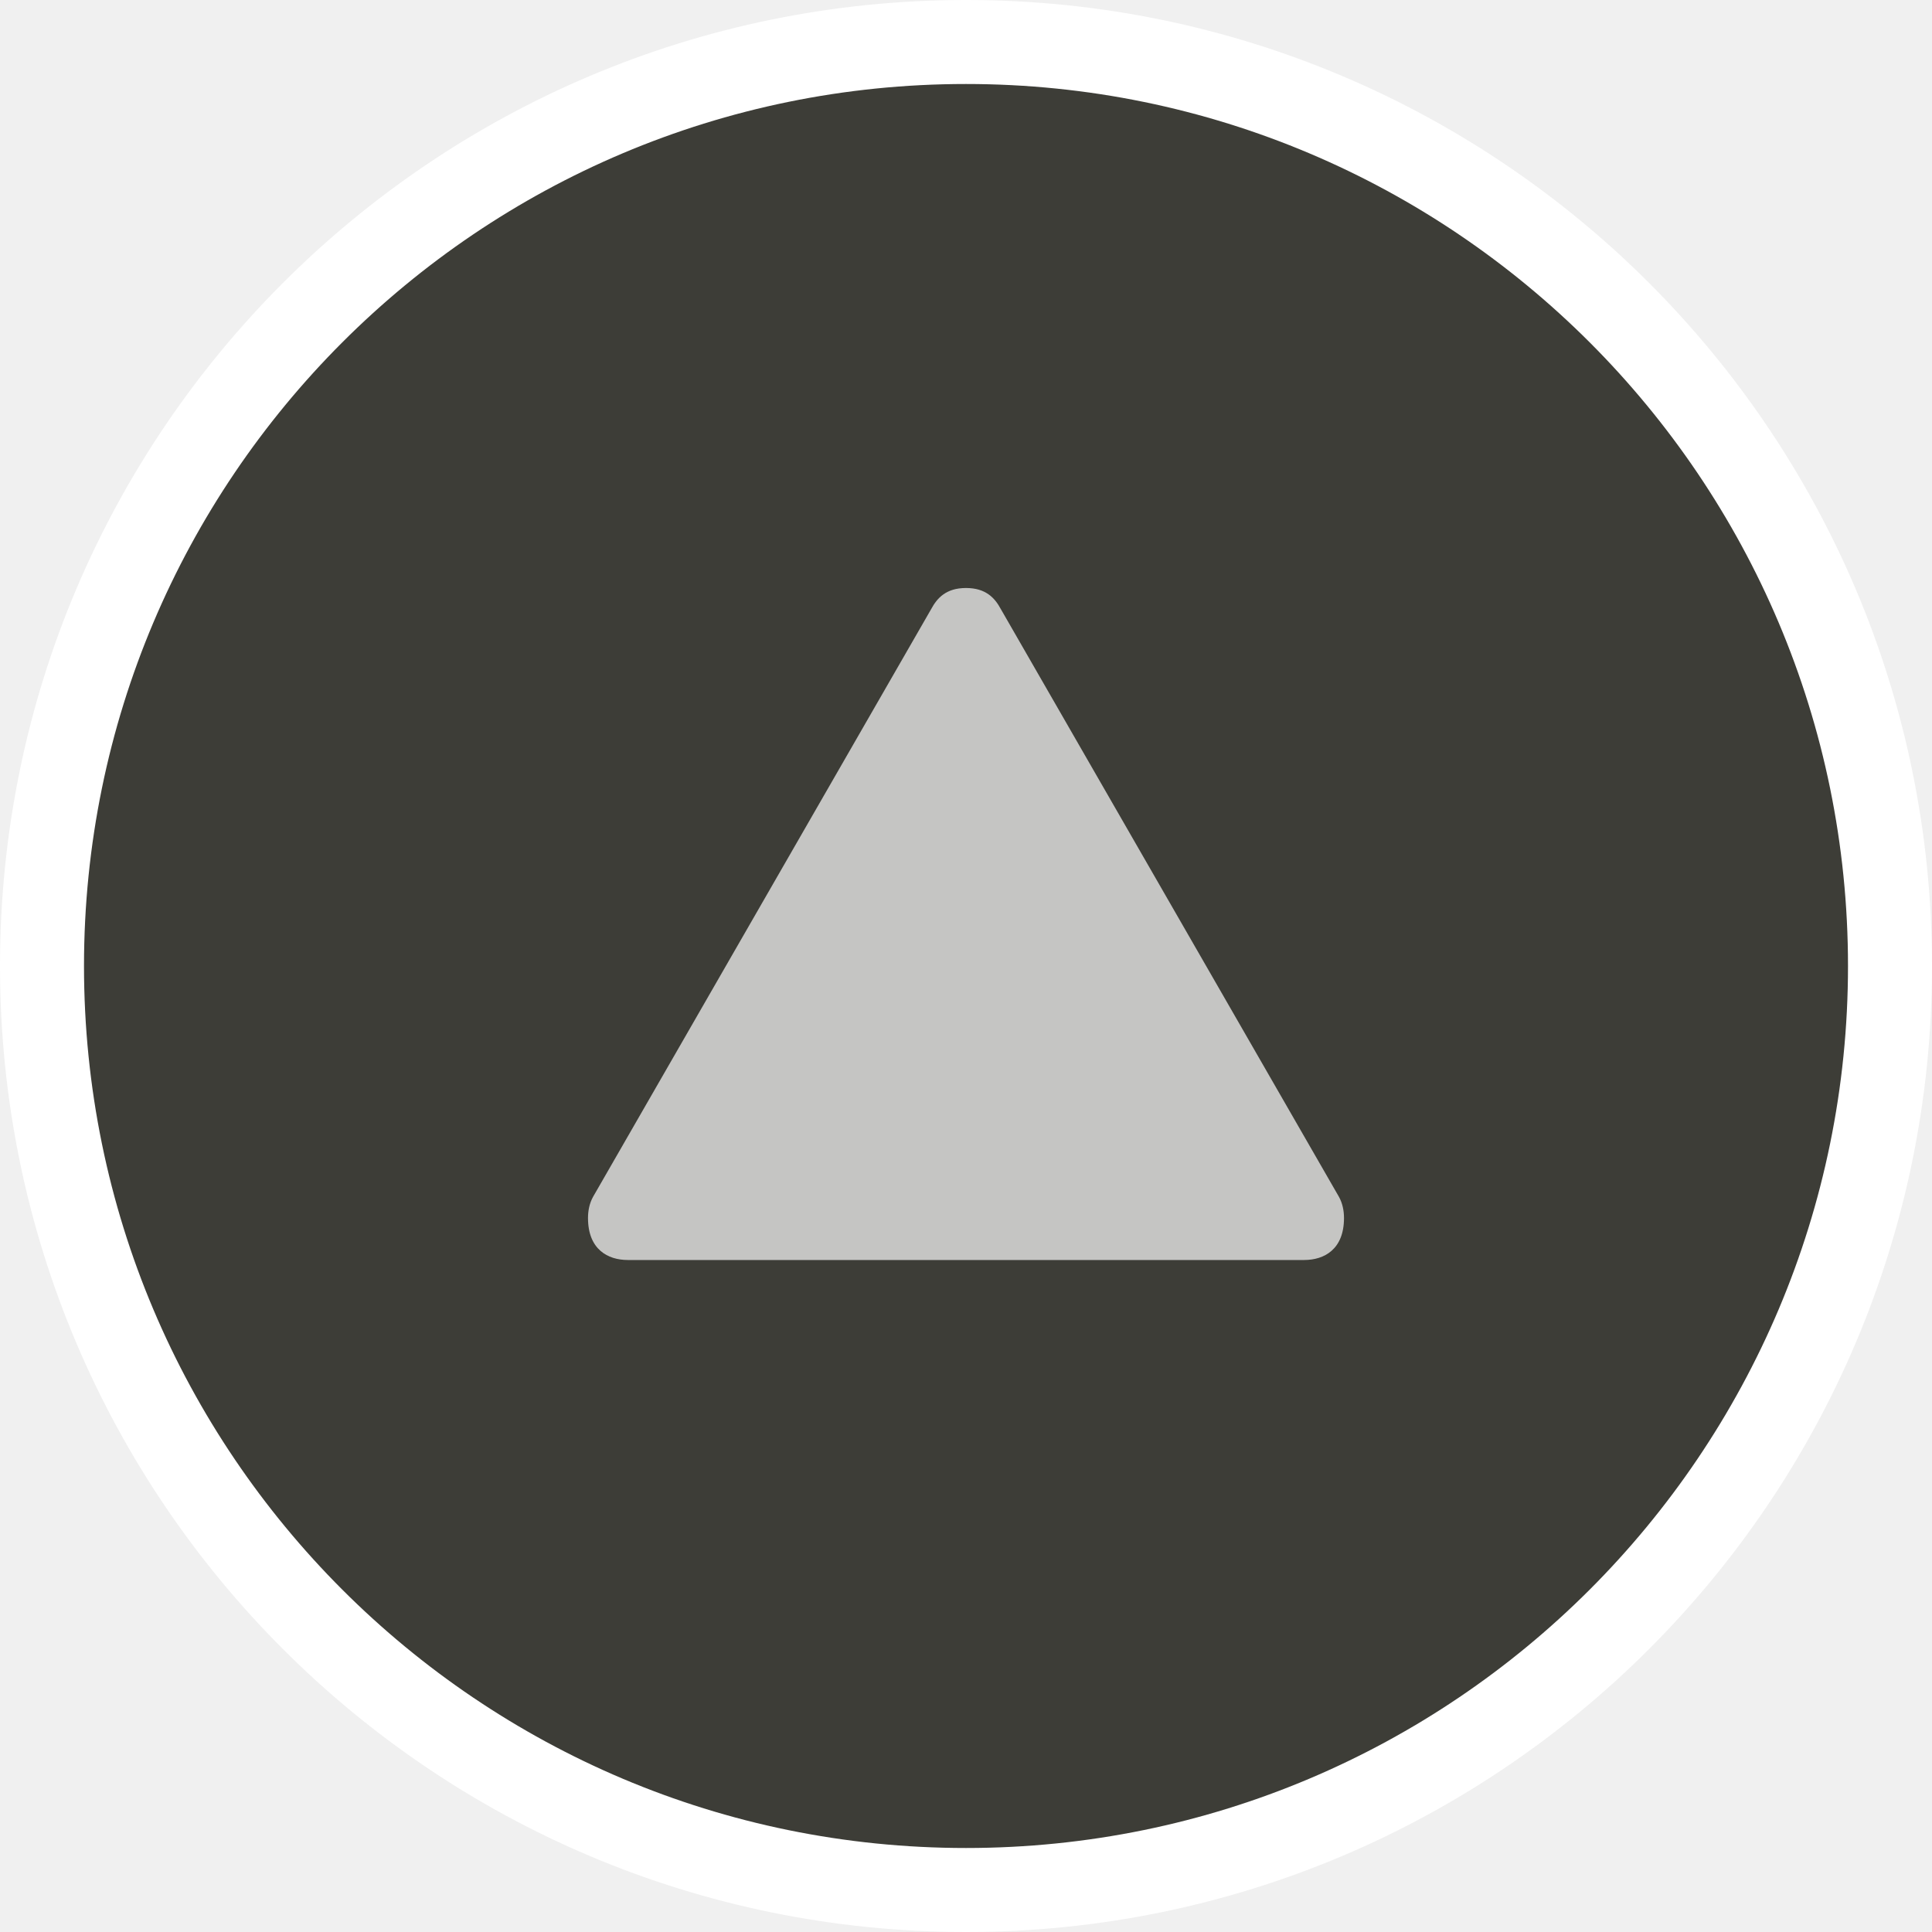
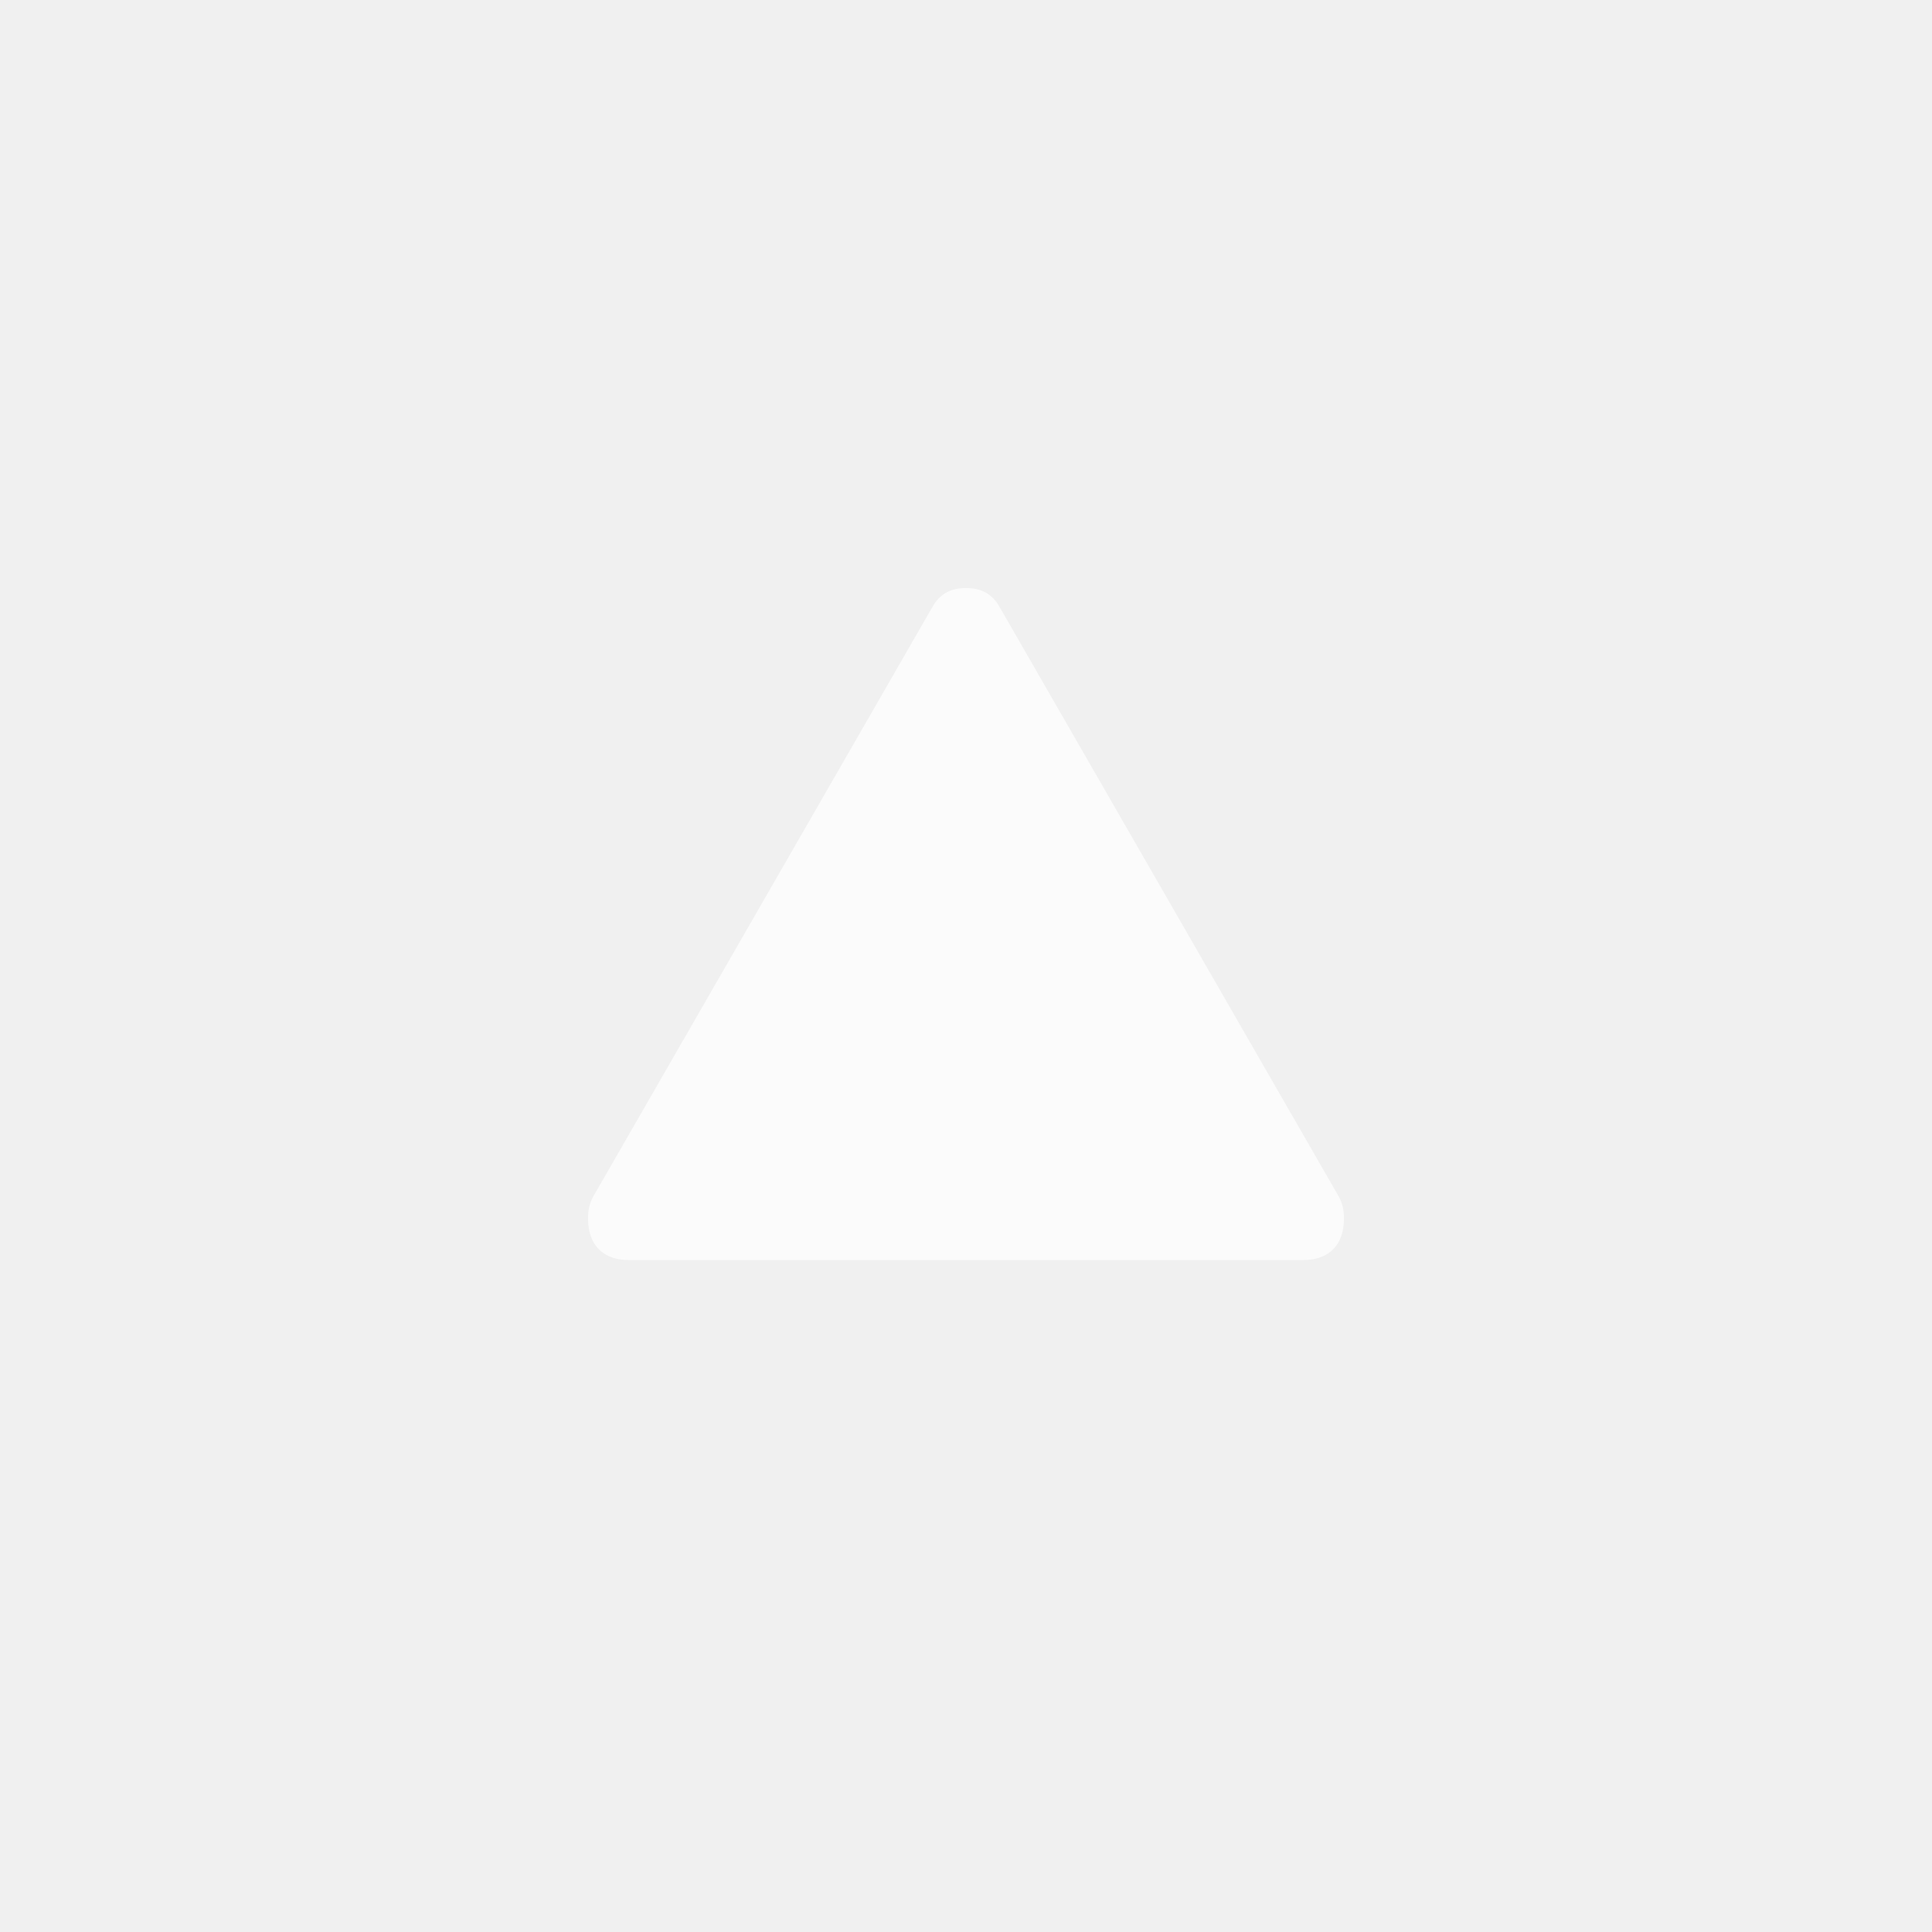
<svg xmlns="http://www.w3.org/2000/svg" width="23px" height="23px" viewBox="0 0 23 23" version="1.1">
  <defs />
  <g id="POI" stroke="none" stroke-width="1" fill="none" fill-rule="evenodd">
-     <g id="peak-m-copy">
-       <ellipse id="Oval-1-Copy-41" fill="#FFFFFF" cx="11.5" cy="11.5" rx="11.5" ry="11.5" />
-       <ellipse id="Oval-1-Copy-40" fill="#3D3D37" cx="11.5" cy="11.5" rx="10.5" ry="10.5" />
-       <path d="M11.5,7 C11.263,7 11.156,7.12 11.086,7.25 L7.059,14.25 C7.017,14.327 7,14.414 7,14.5 C7,14.875 7.237,15 7.474,15 L15.526,15 C15.763,15 16,14.875 16,14.5 C16,14.414 15.983,14.327 15.941,14.25 L11.914,7.25 C11.844,7.12 11.737,7 11.5,7 L11.5,7 Z" id="path11349-copy-2" opacity="0.7" fill="#FFFFFF" />
+     <g id="peak-m-copy" transform="translate(7, 7)" fill="#FFFFFF" opacity="0.7">
+       <path d="M4.5,1.56520779e-08 C4.263,-4.99843474e-05 4.156,0.12 4.086,0.25 L0.059,7.25 C0.017,7.327 0,7.414 0,7.5 C0,7.875 0.237,8 0.474,8 L8.526,8 C8.763,8 9,7.875 9,7.5 C9,7.414 8.983,7.327 8.941,7.25 L4.914,0.25 C4.844,0.12 4.737,-4.99843474e-05 4.5,1.56520779e-08 L4.5,1.56520779e-08 Z" id="path11349-copy-2" />
    </g>
  </g>
</svg>
